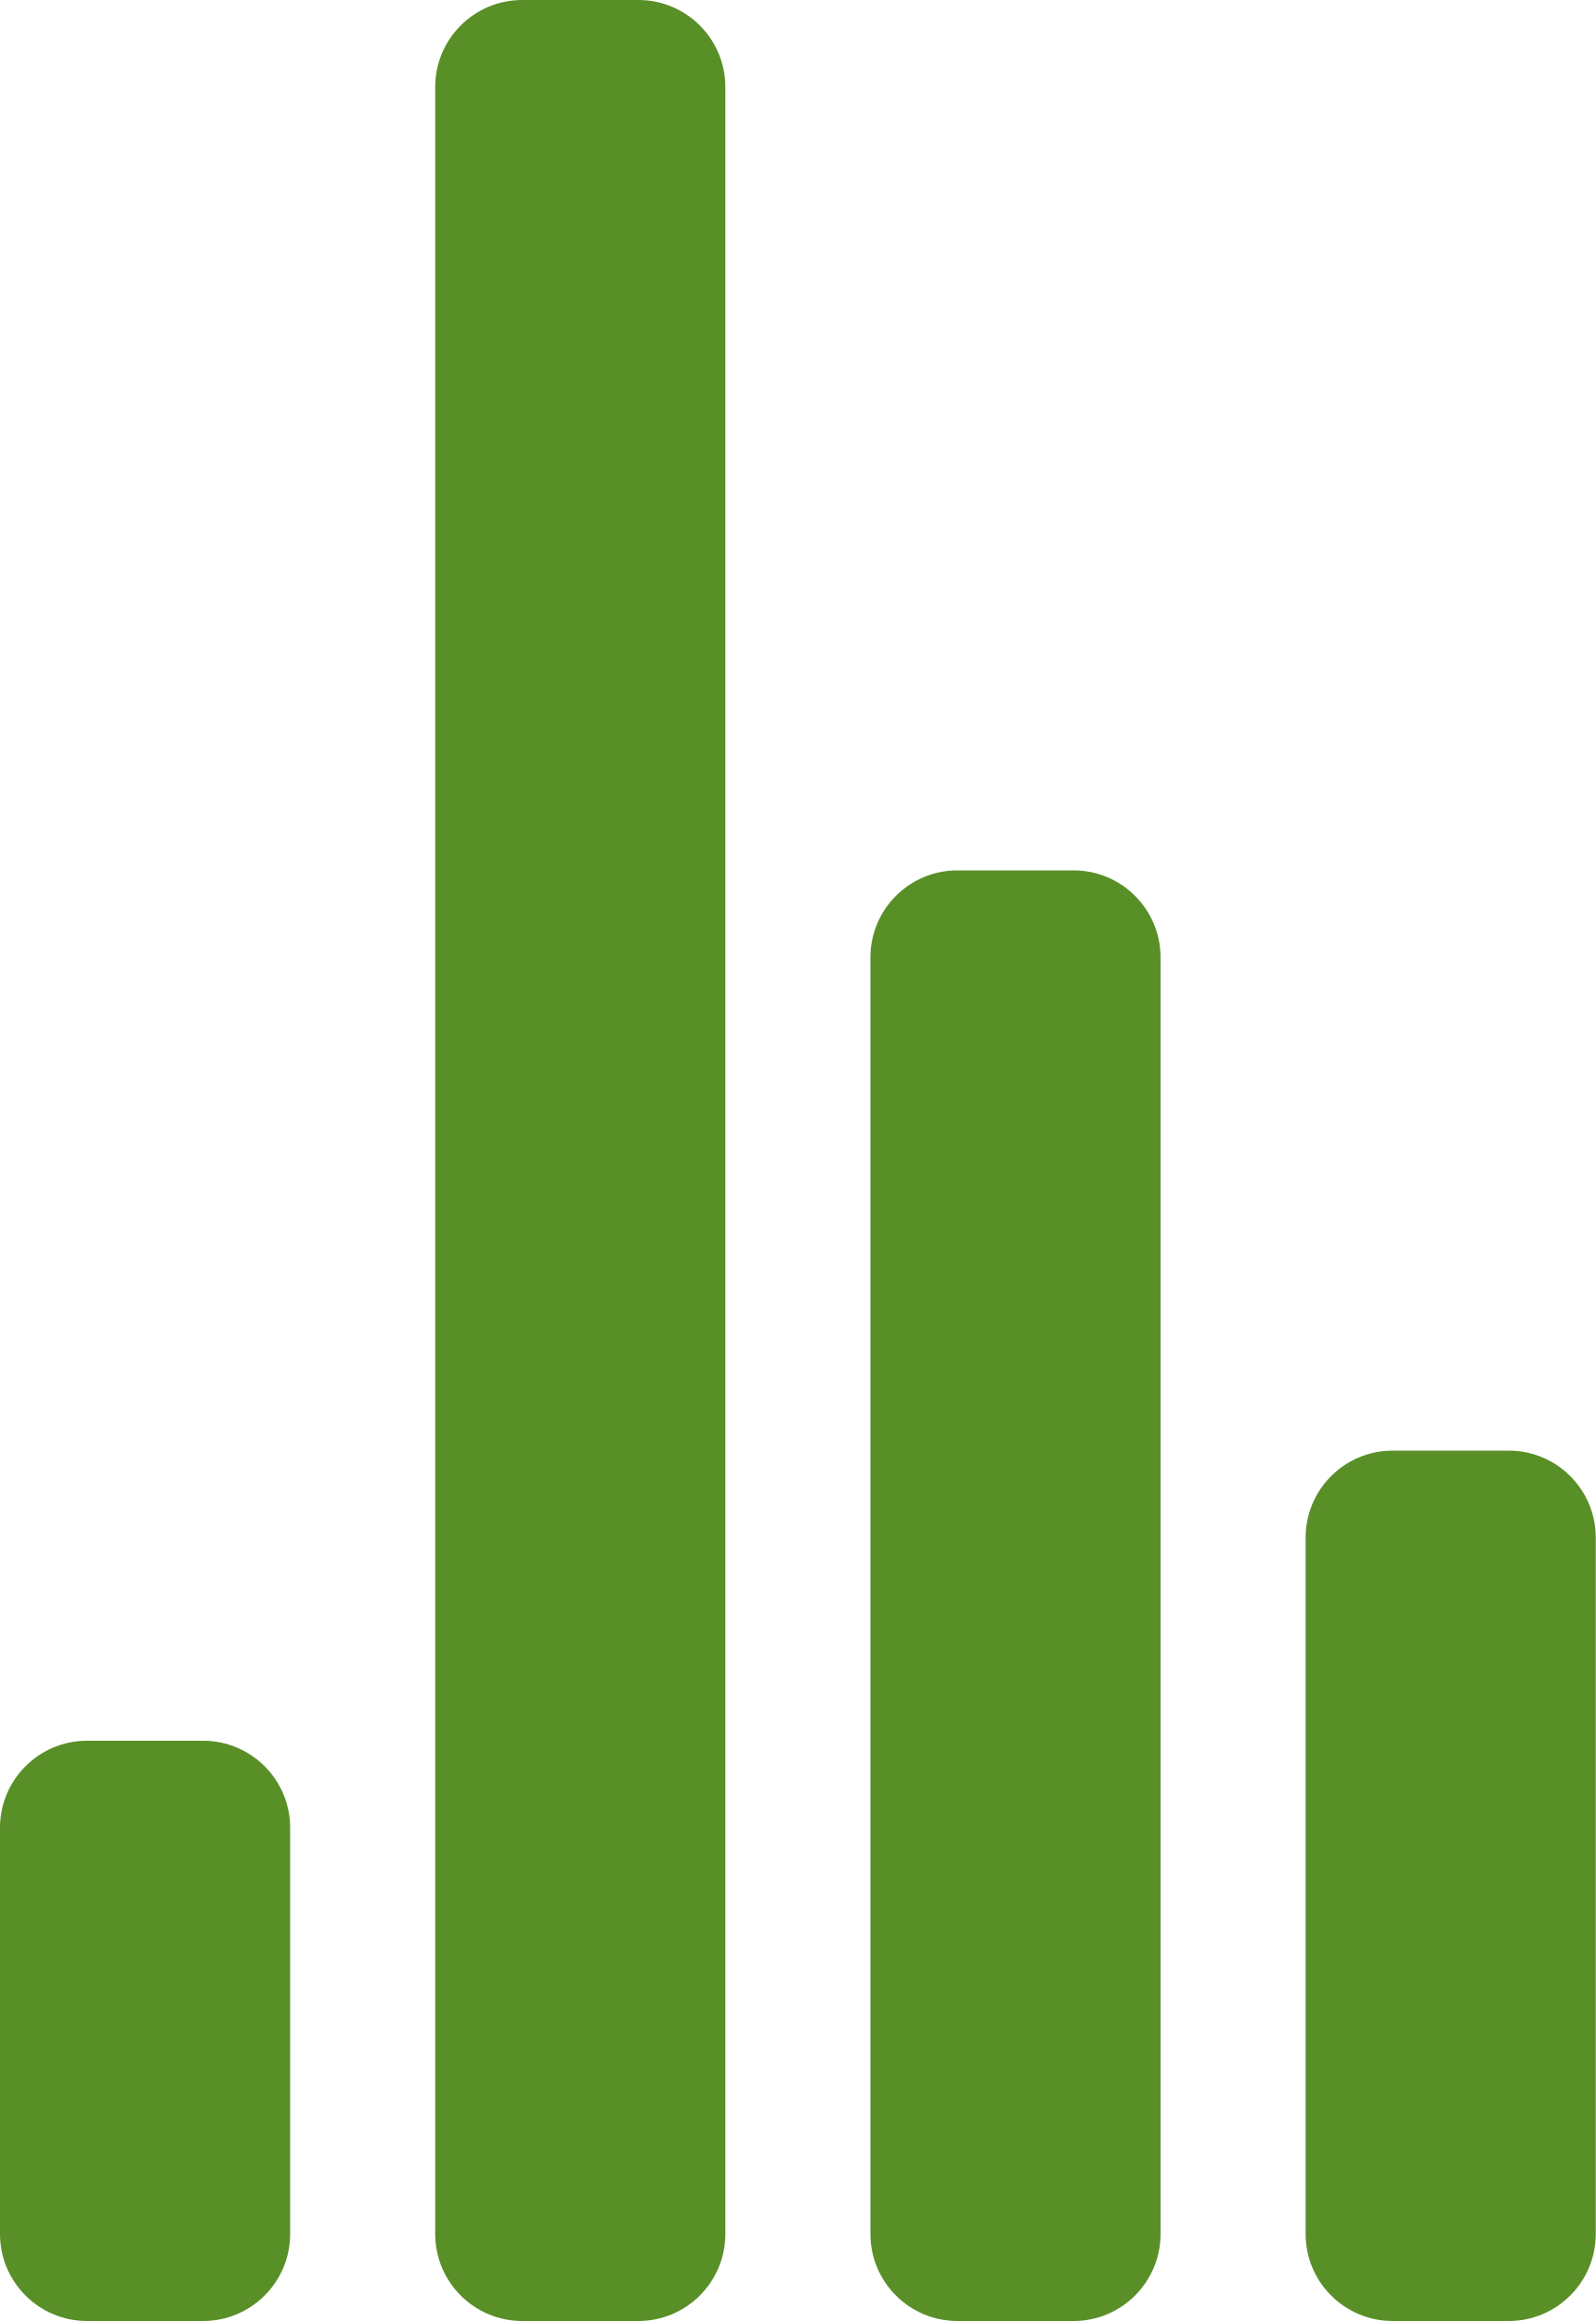
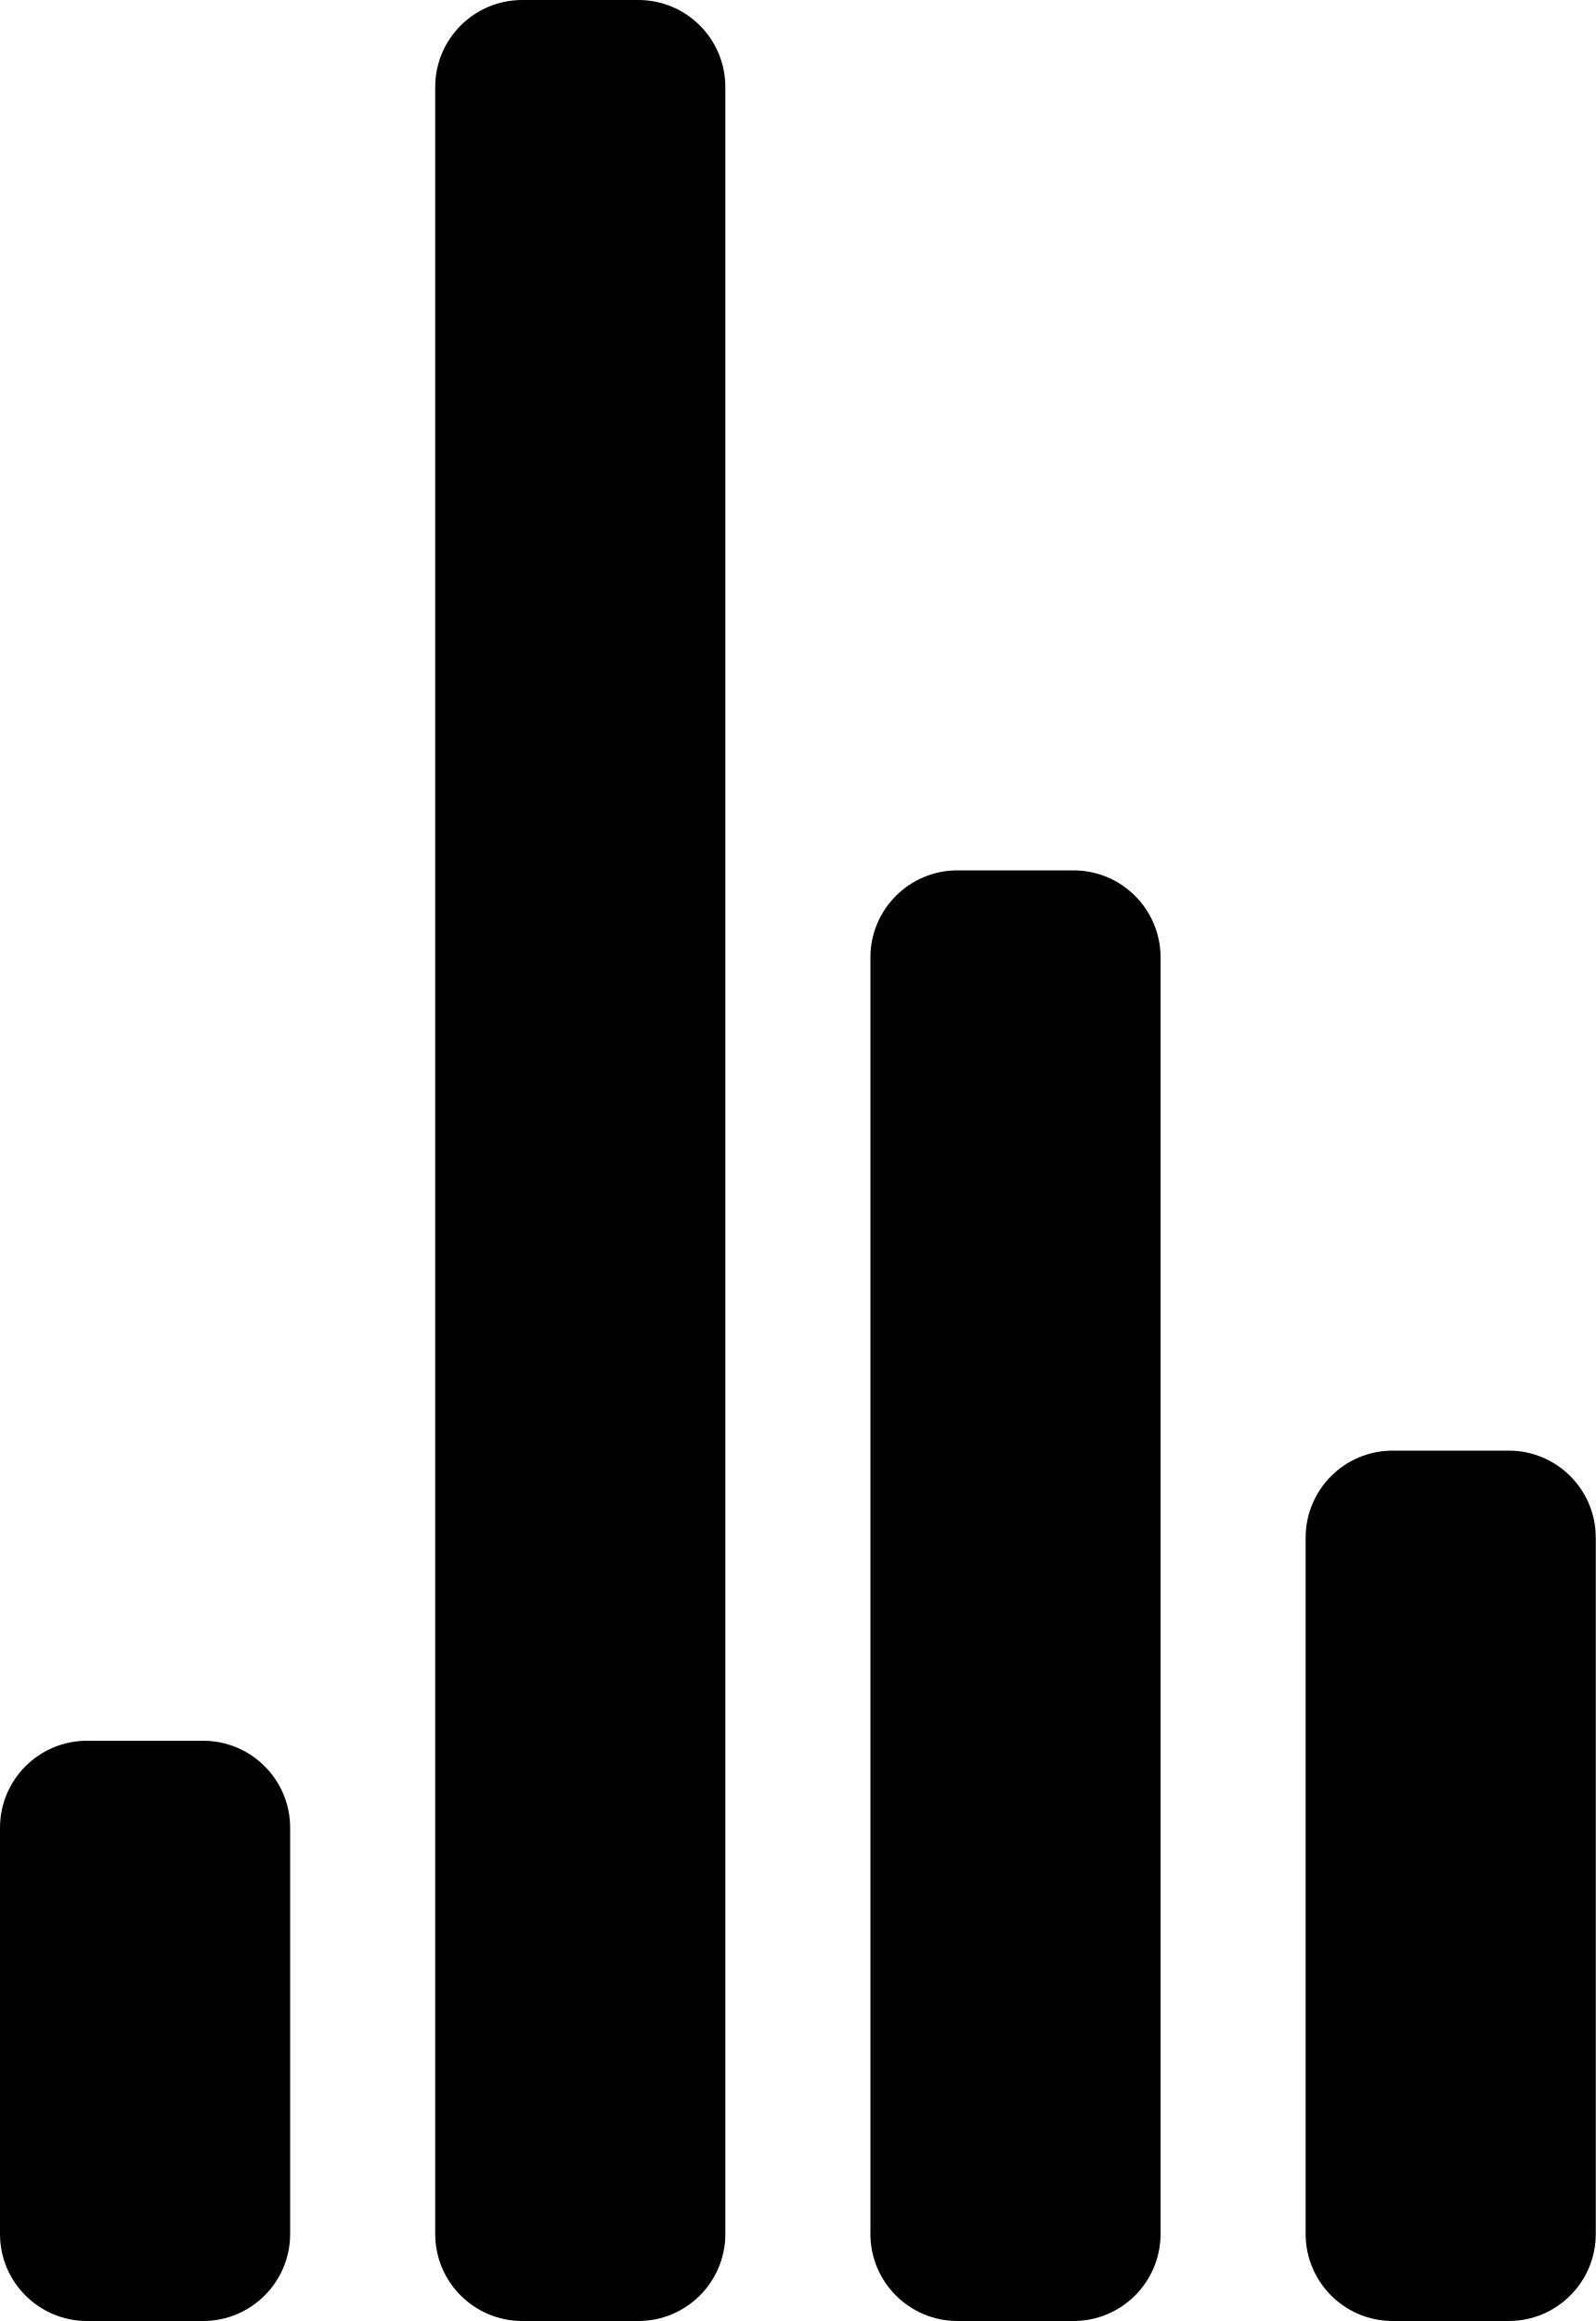
- <svg xmlns="http://www.w3.org/2000/svg" width="55" height="80" viewBox="0 0 55 80" fill="#588F27">
+ <svg xmlns="http://www.w3.org/2000/svg" width="55" height="80" viewBox="0 0 55 80" fill="#000000">
  <g transform="matrix(1 0 0 -1 0 80)">
    <rect width="10" height="20" rx="3">
      <animate attributeName="height" begin="0s" dur="4.3s" values="20;45;57;80;64;32;66;45;64;23;66;13;64;56;34;34;2;23;76;79;20" calcMode="linear" repeatCount="indefinite" />
    </rect>
    <rect x="15" width="10" height="80" rx="3">
      <animate attributeName="height" begin="0s" dur="2s" values="80;55;33;5;75;23;73;33;12;14;60;80" calcMode="linear" repeatCount="indefinite" />
    </rect>
    <rect x="30" width="10" height="50" rx="3">
      <animate attributeName="height" begin="0s" dur="1.4s" values="50;34;78;23;56;23;34;76;80;54;21;50" calcMode="linear" repeatCount="indefinite" />
    </rect>
    <rect x="45" width="10" height="30" rx="3">
      <animate attributeName="height" begin="0s" dur="2s" values="30;45;13;80;56;72;45;76;34;23;67;30" calcMode="linear" repeatCount="indefinite" />
    </rect>
  </g>
</svg>
